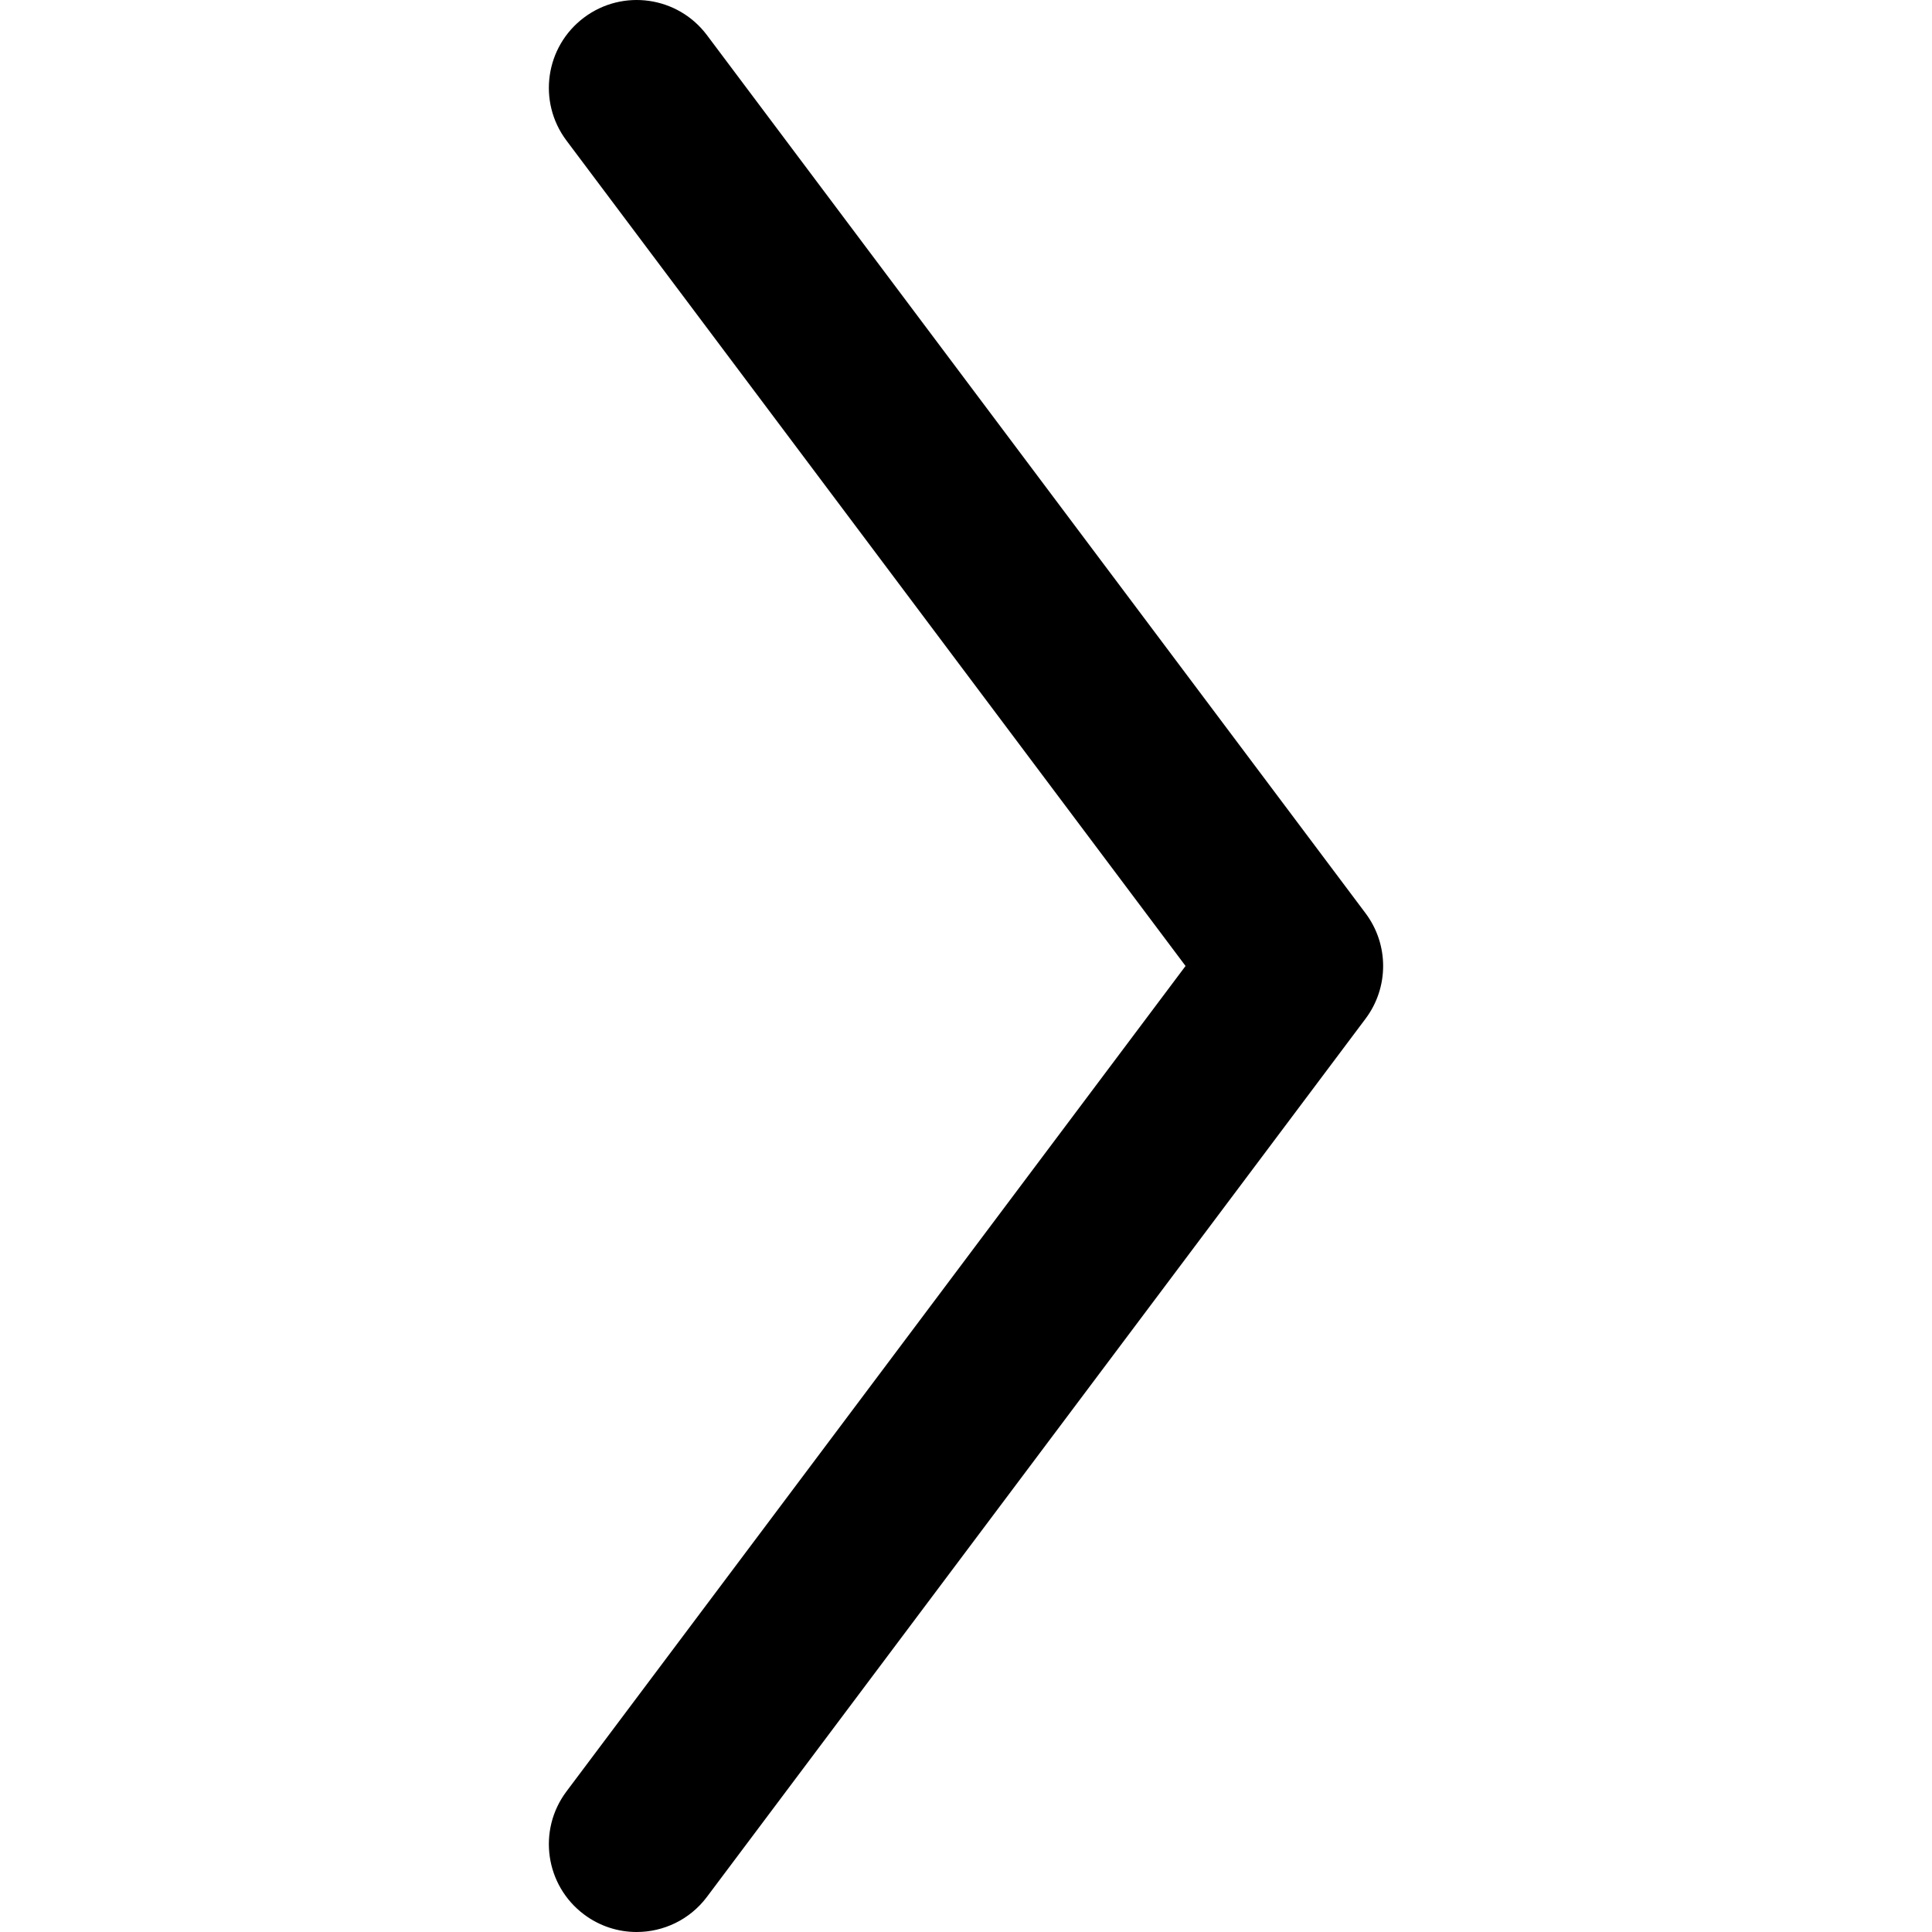
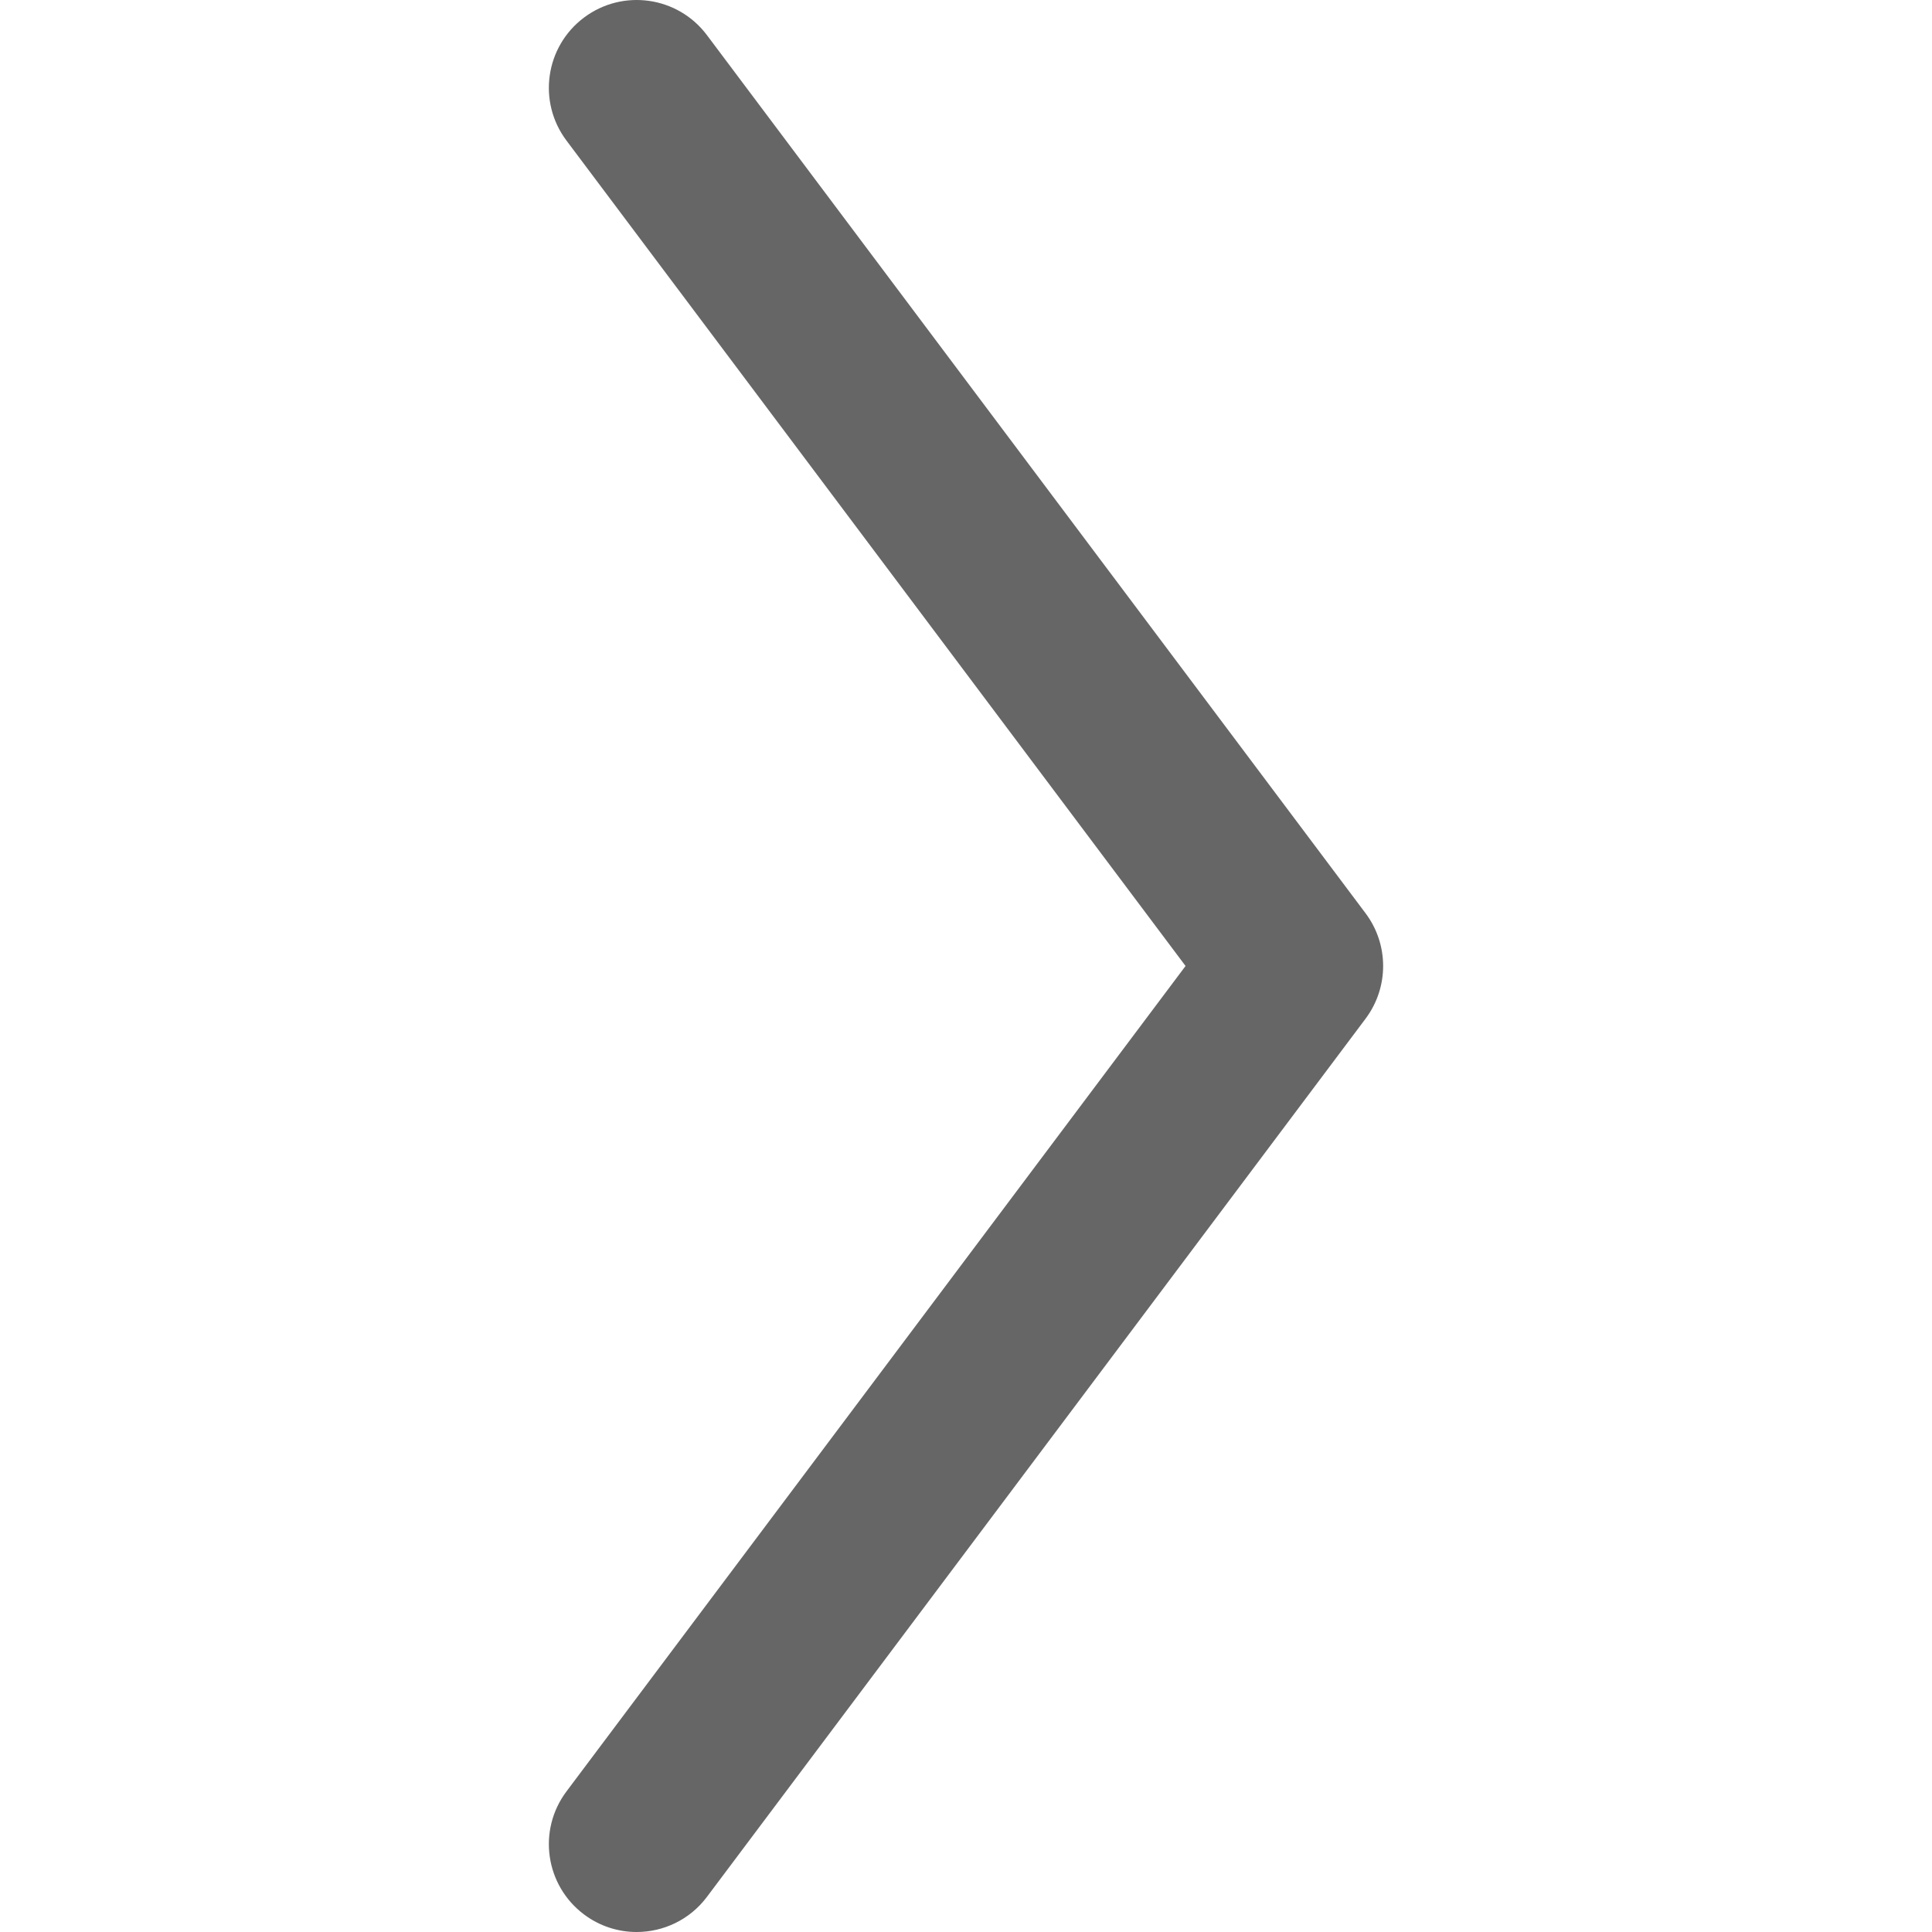
- <svg xmlns="http://www.w3.org/2000/svg" fill="#000000" height="800px" width="800px" version="1.1" id="Layer_1" viewBox="0 0 330.002 330.002" xml:space="preserve">
-   <path id="XMLID_103_" d="M233.252,155.997L120.752,6.001c-4.972-6.628-14.372-7.97-21-3c-6.628,4.971-7.971,14.373-3,21  l105.75,140.997L96.752,306.001c-4.971,6.627-3.627,16.03,3,21c2.698,2.024,5.856,3.001,8.988,3.001  c4.561,0,9.065-2.072,12.012-6.001l112.5-150.004C237.252,168.664,237.252,161.33,233.252,155.997z" />
+ <svg xmlns="http://www.w3.org/2000/svg" fill="#000000" height="16px" width="16px" version="1.1" id="Layer_1" viewBox="0 0 330.002 330.002" xml:space="preserve">
+   <path id="XMLID_103_" d="M233.252,155.997L120.752,6.001c-4.972-6.628-14.372-7.97-21-3c-6.628,4.971-7.971,14.373-3,21  l105.75,140.997L96.752,306.001c-4.971,6.627-3.627,16.03,3,21c2.698,2.024,5.856,3.001,8.988,3.001  c4.561,0,9.065-2.072,12.012-6.001l112.5-150.004C237.252,168.664,237.252,161.33,233.252,155.997z" opacity="0.6" />
</svg>
